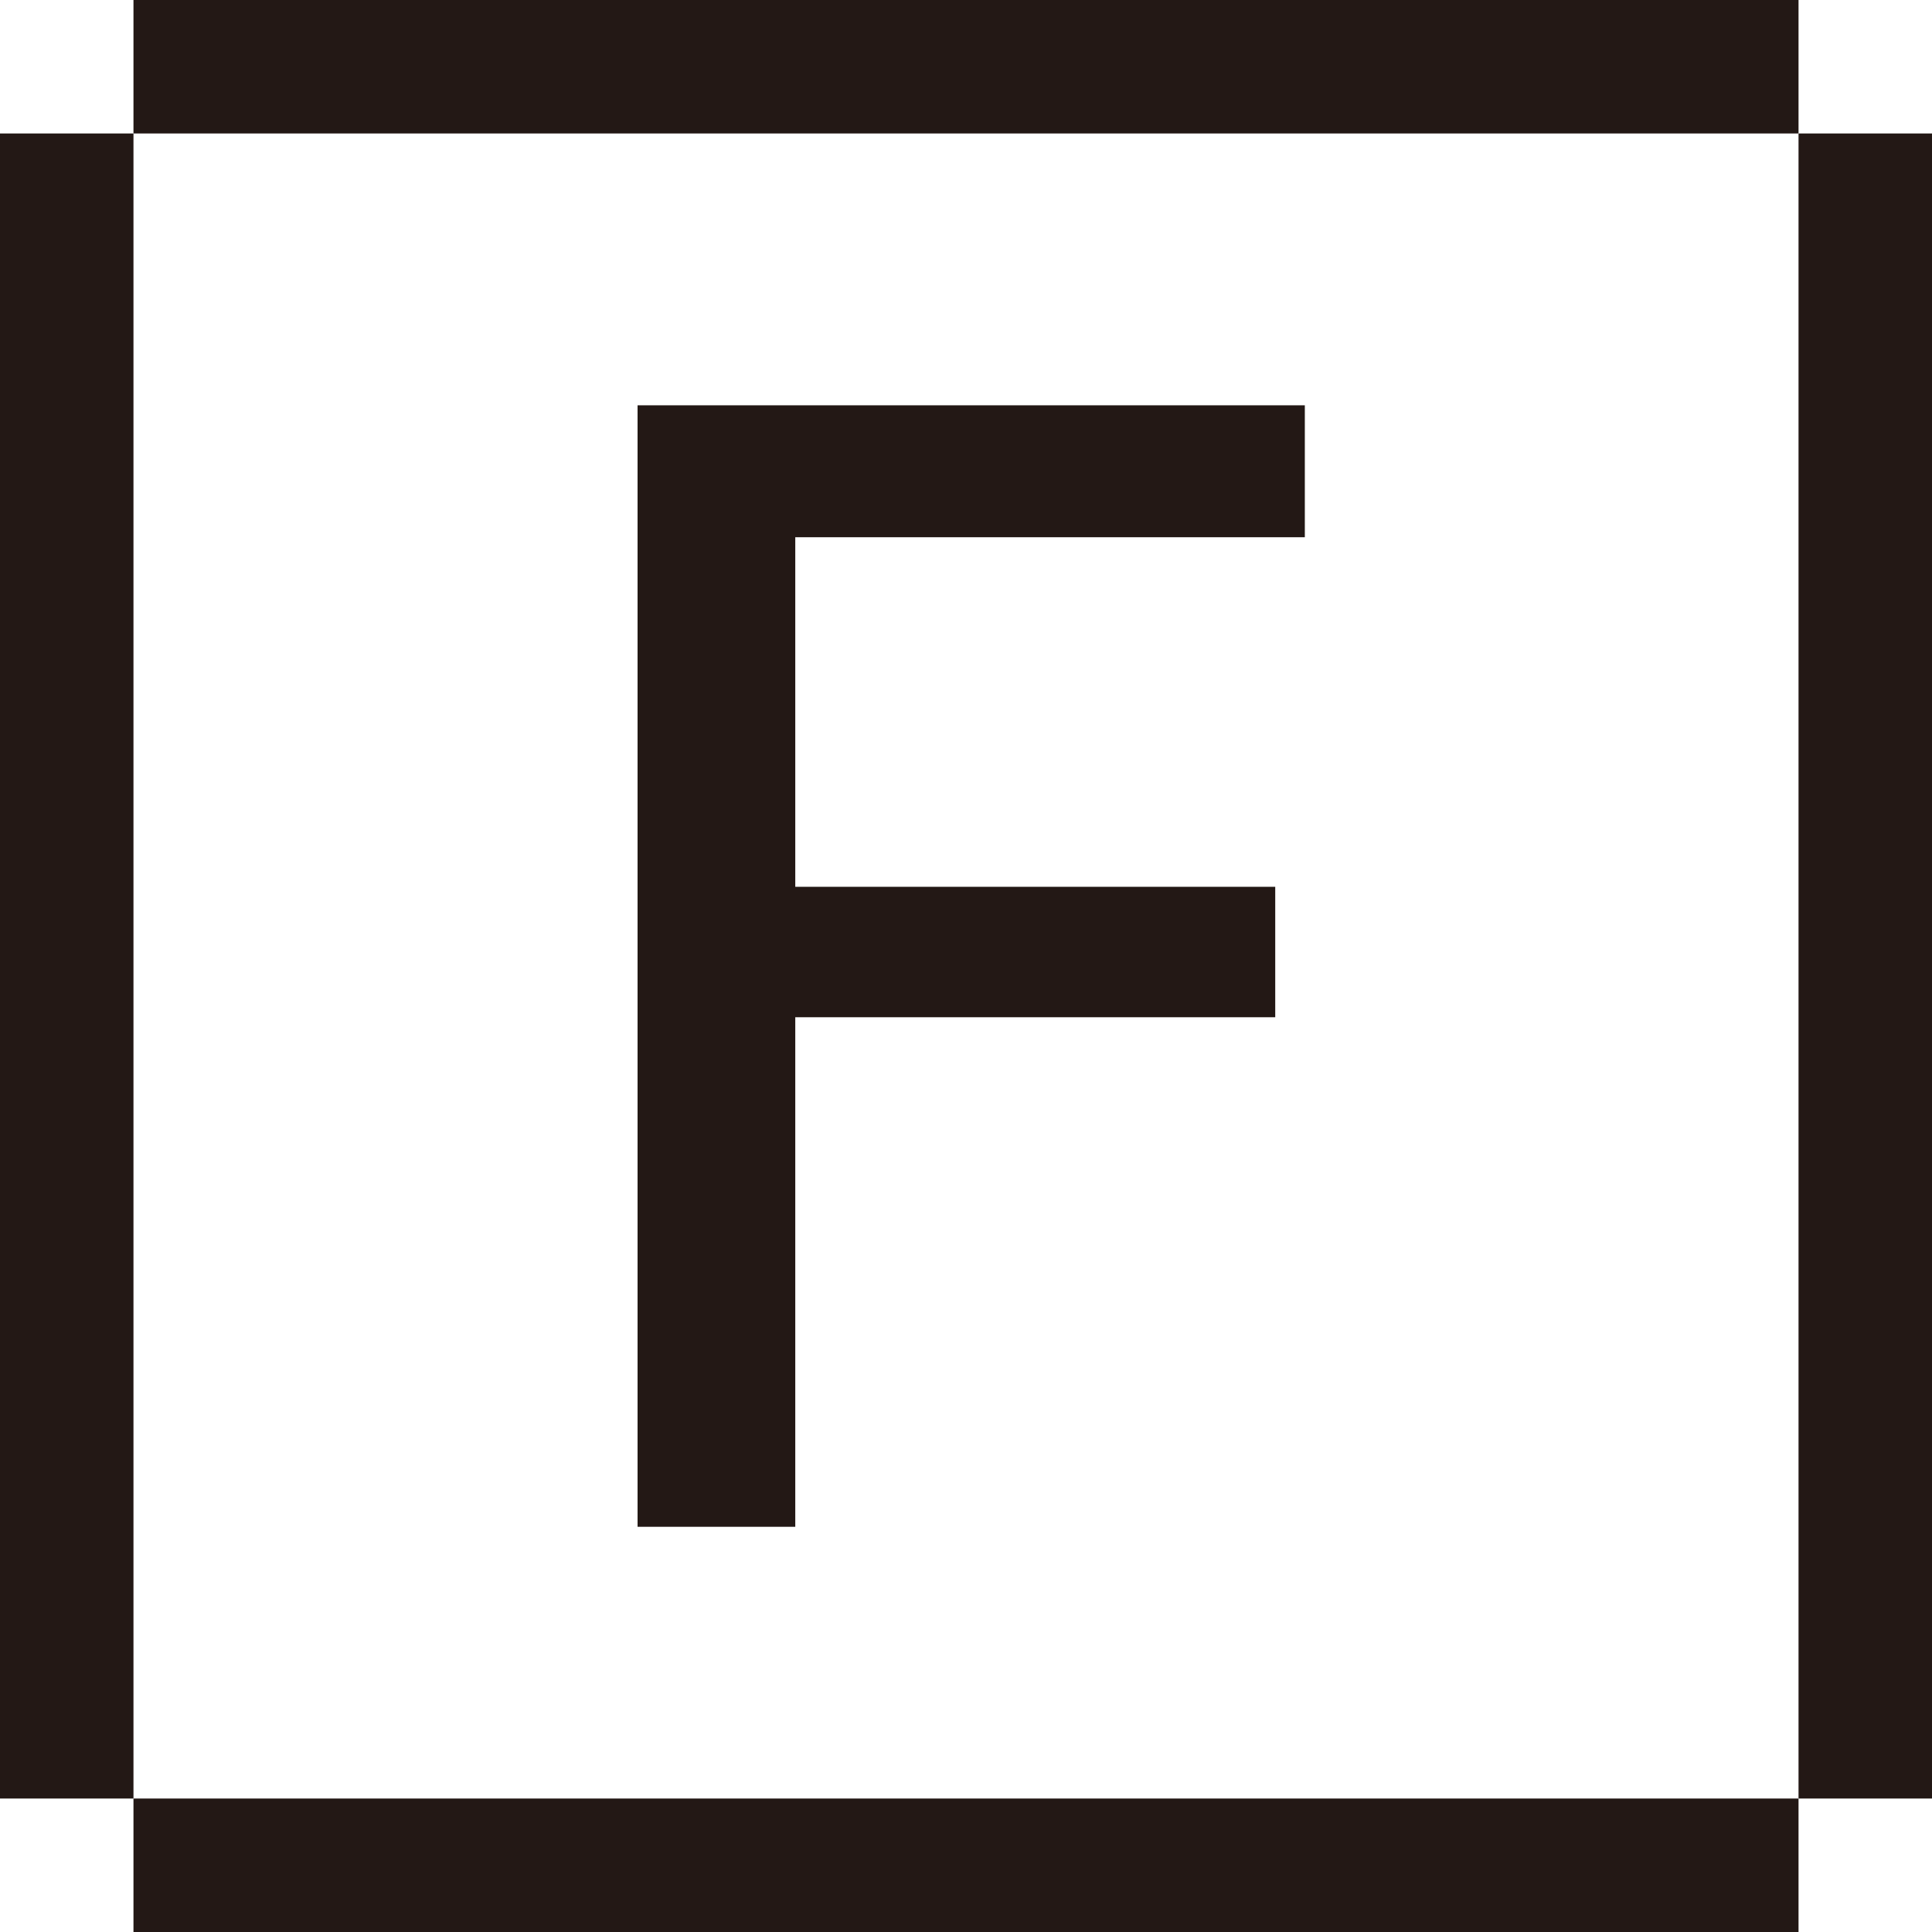
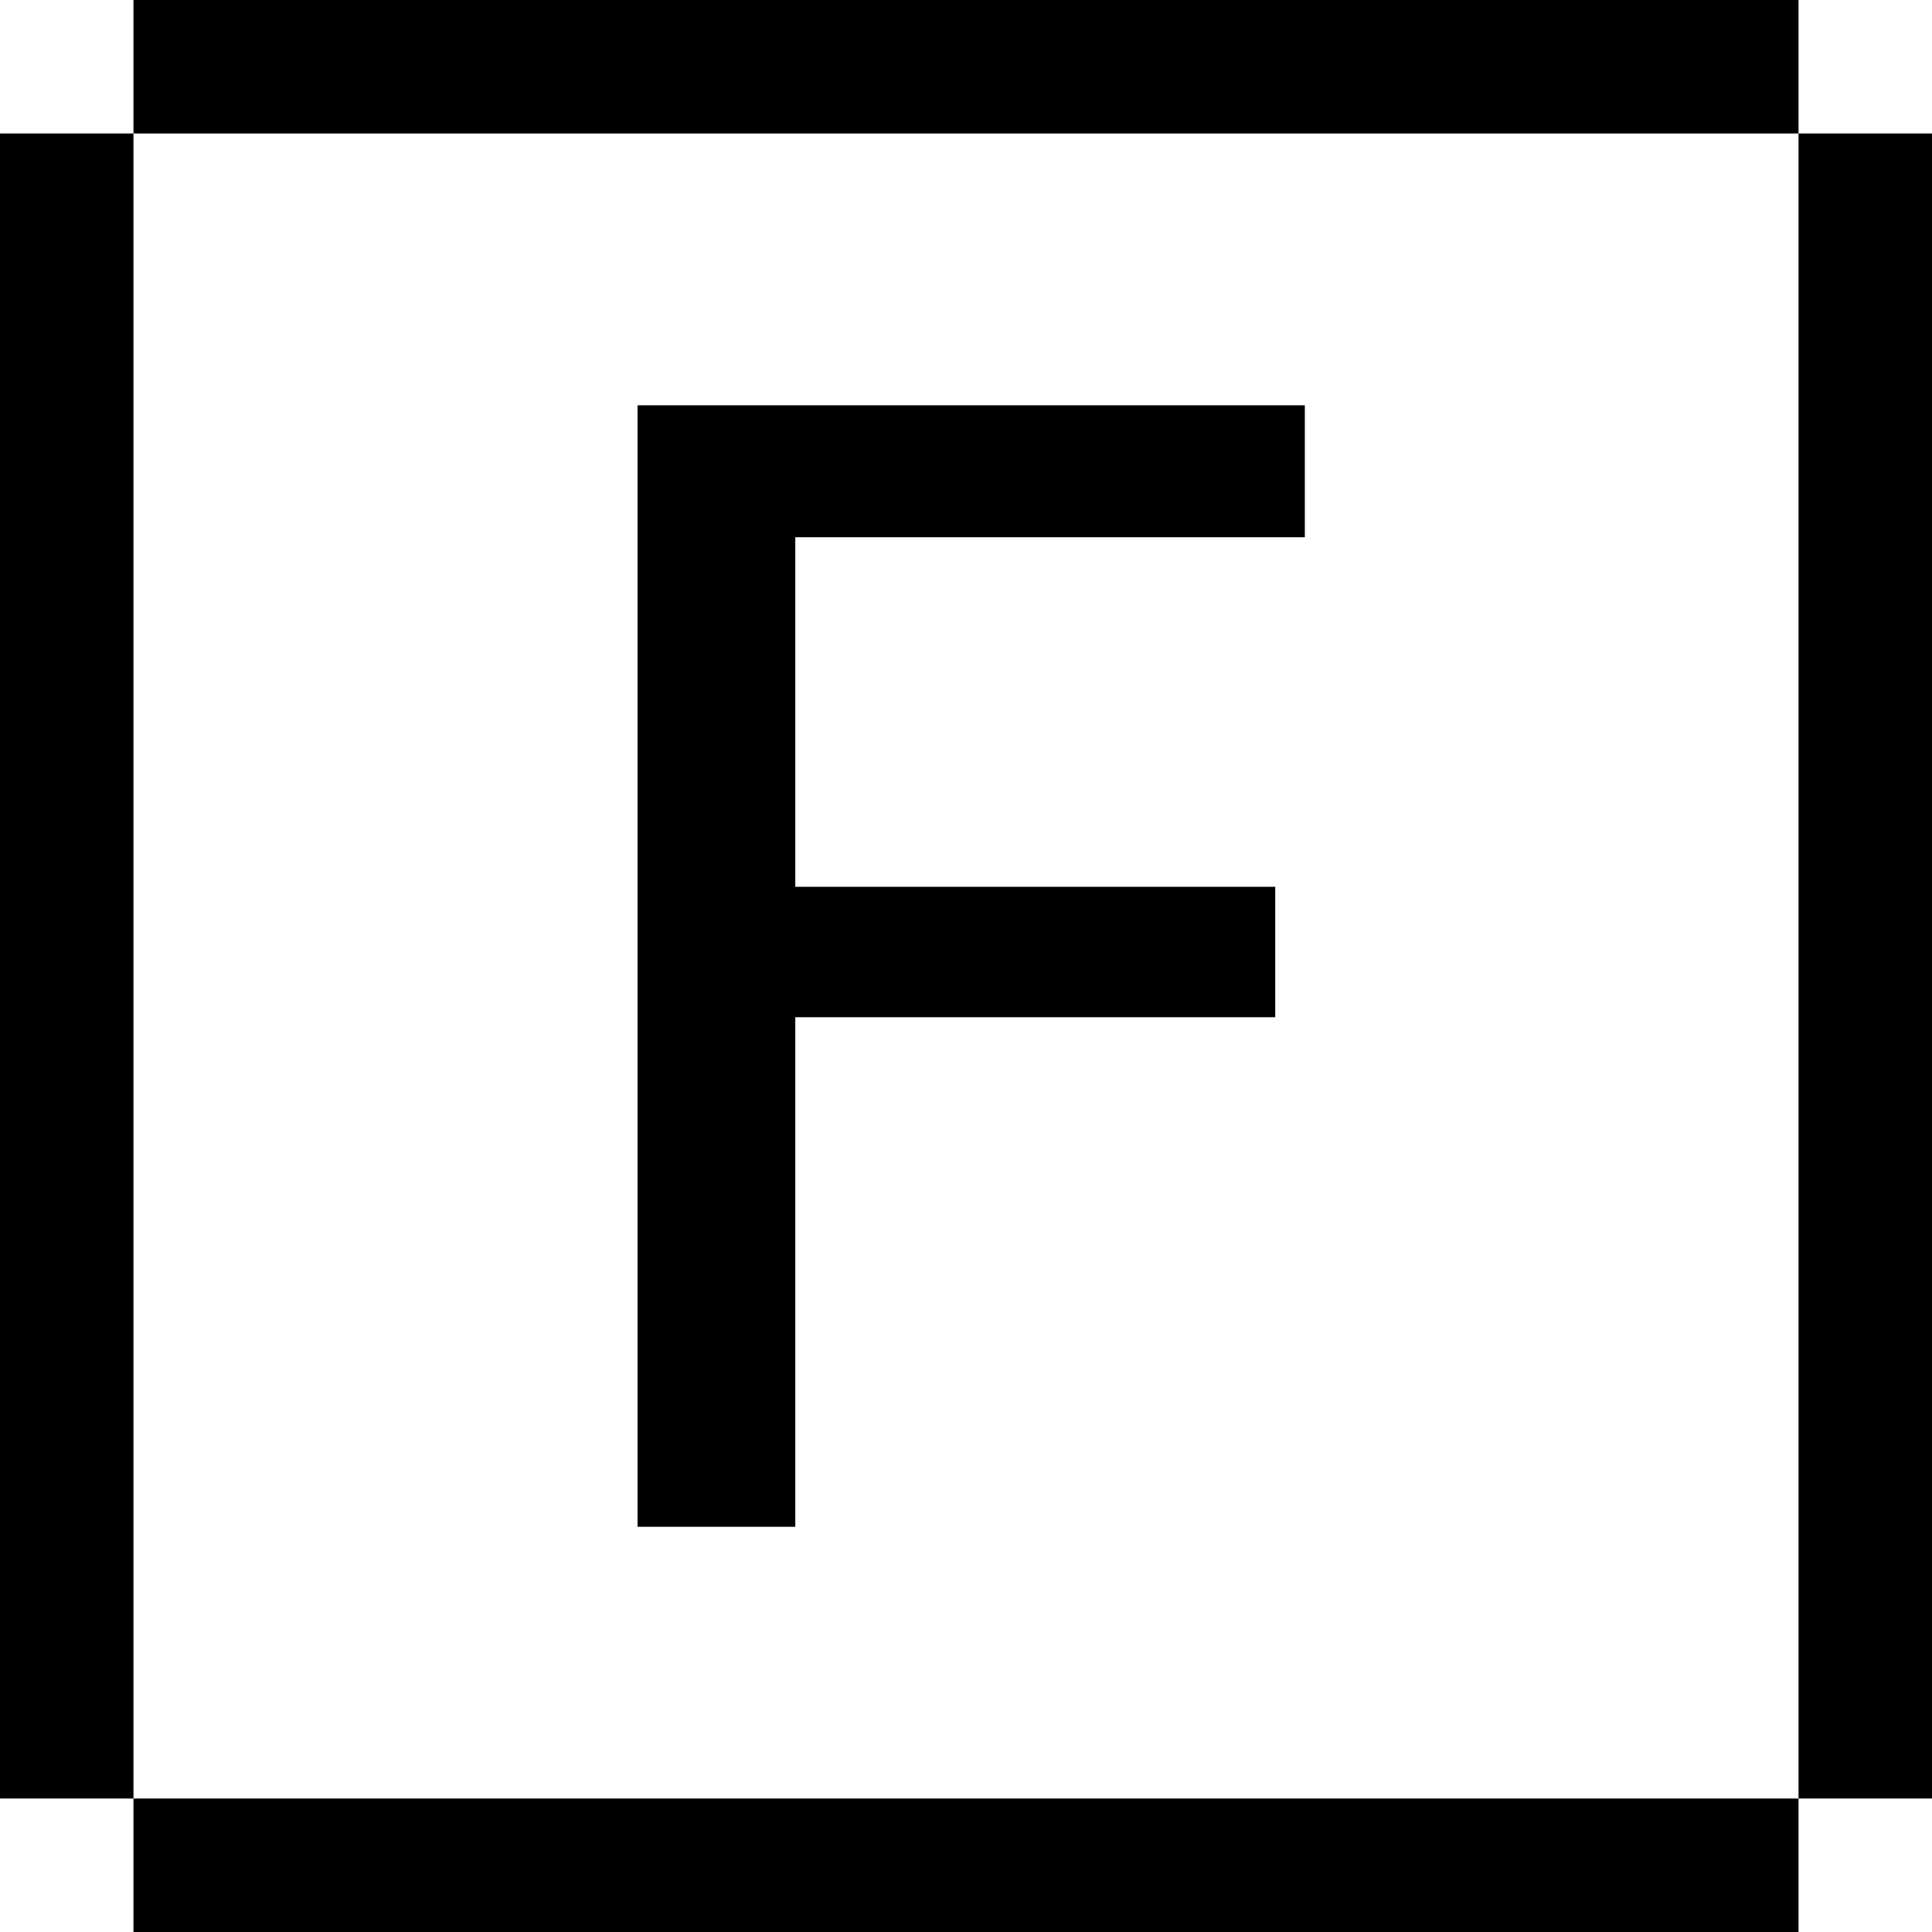
<svg xmlns="http://www.w3.org/2000/svg" id="b" data-name="레이어 2" width="14.625mm" height="14.625mm" viewBox="0 0 41.457 41.457">
  <g id="c" data-name="레이어 1">
    <g>
-       <path d="M27.999,8.697v2.831h-10.934v7.501h10.299v2.799h-10.299v10.934h-3.384V8.697h14.318Z" fill="#231815" stroke-width="0" />
+       <path d="M27.999,8.697v2.831h-10.934v7.501h10.299v2.799h-10.299v10.934h-3.384V8.697h14.318Z" fill="#000000" stroke-width="0" />
      <g>
-         <path d="M0,2.864v35.729h2.864V2.864H0Z" fill="#231815" stroke-width="0" />
-         <path d="M38.593,2.864v35.729h2.864V2.864h-2.864Z" fill="#231815" stroke-width="0" />
-         <path d="M38.593,0H2.864v2.864h35.729V0Z" fill="#231815" stroke-width="0" />
-         <path d="M38.593,38.593H2.864v2.864h35.729v-2.864Z" fill="#231815" stroke-width="0" />
+         <path d="M0,2.864v35.729h2.864V2.864H0Z" fill="#000000" stroke-width="0" />
+         <path d="M38.593,2.864v35.729h2.864V2.864h-2.864Z" fill="#000000" stroke-width="0" />
+         <path d="M38.593,0H2.864v2.864h35.729V0Z" fill="#000000" stroke-width="0" />
+         <path d="M38.593,38.593H2.864v2.864h35.729v-2.864Z" fill="#000000" stroke-width="0" />
      </g>
    </g>
  </g>
</svg>
